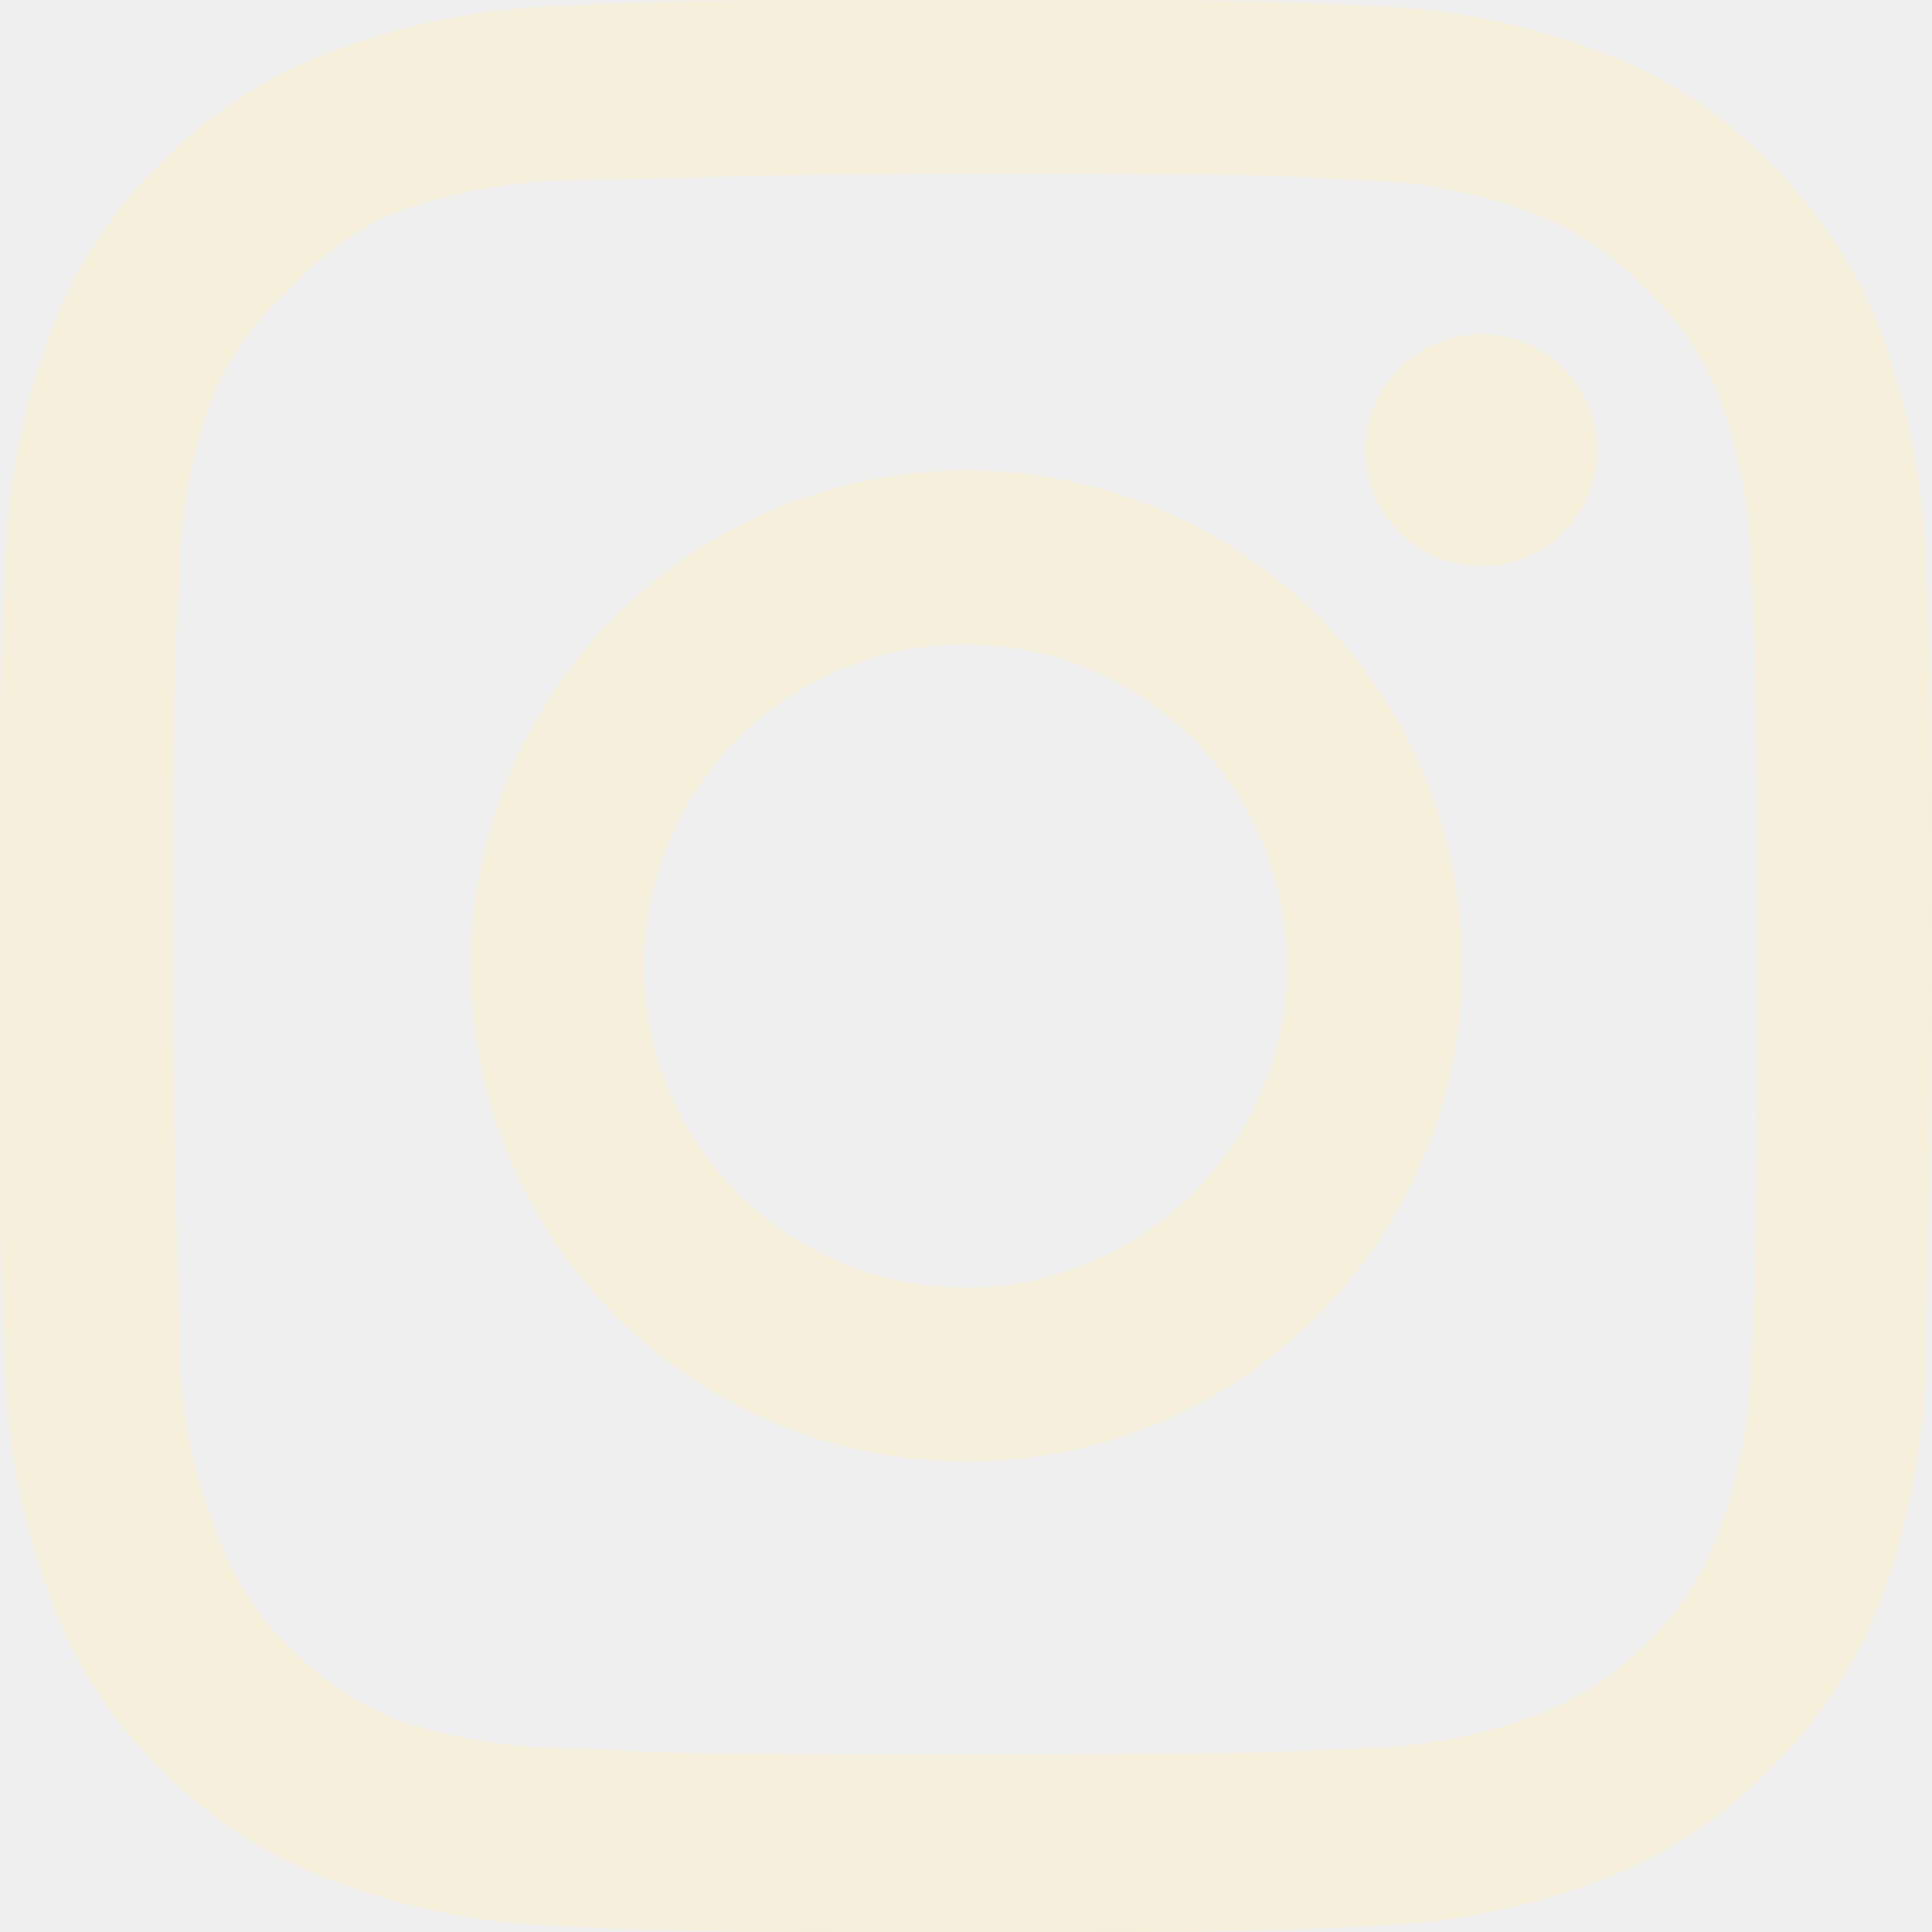
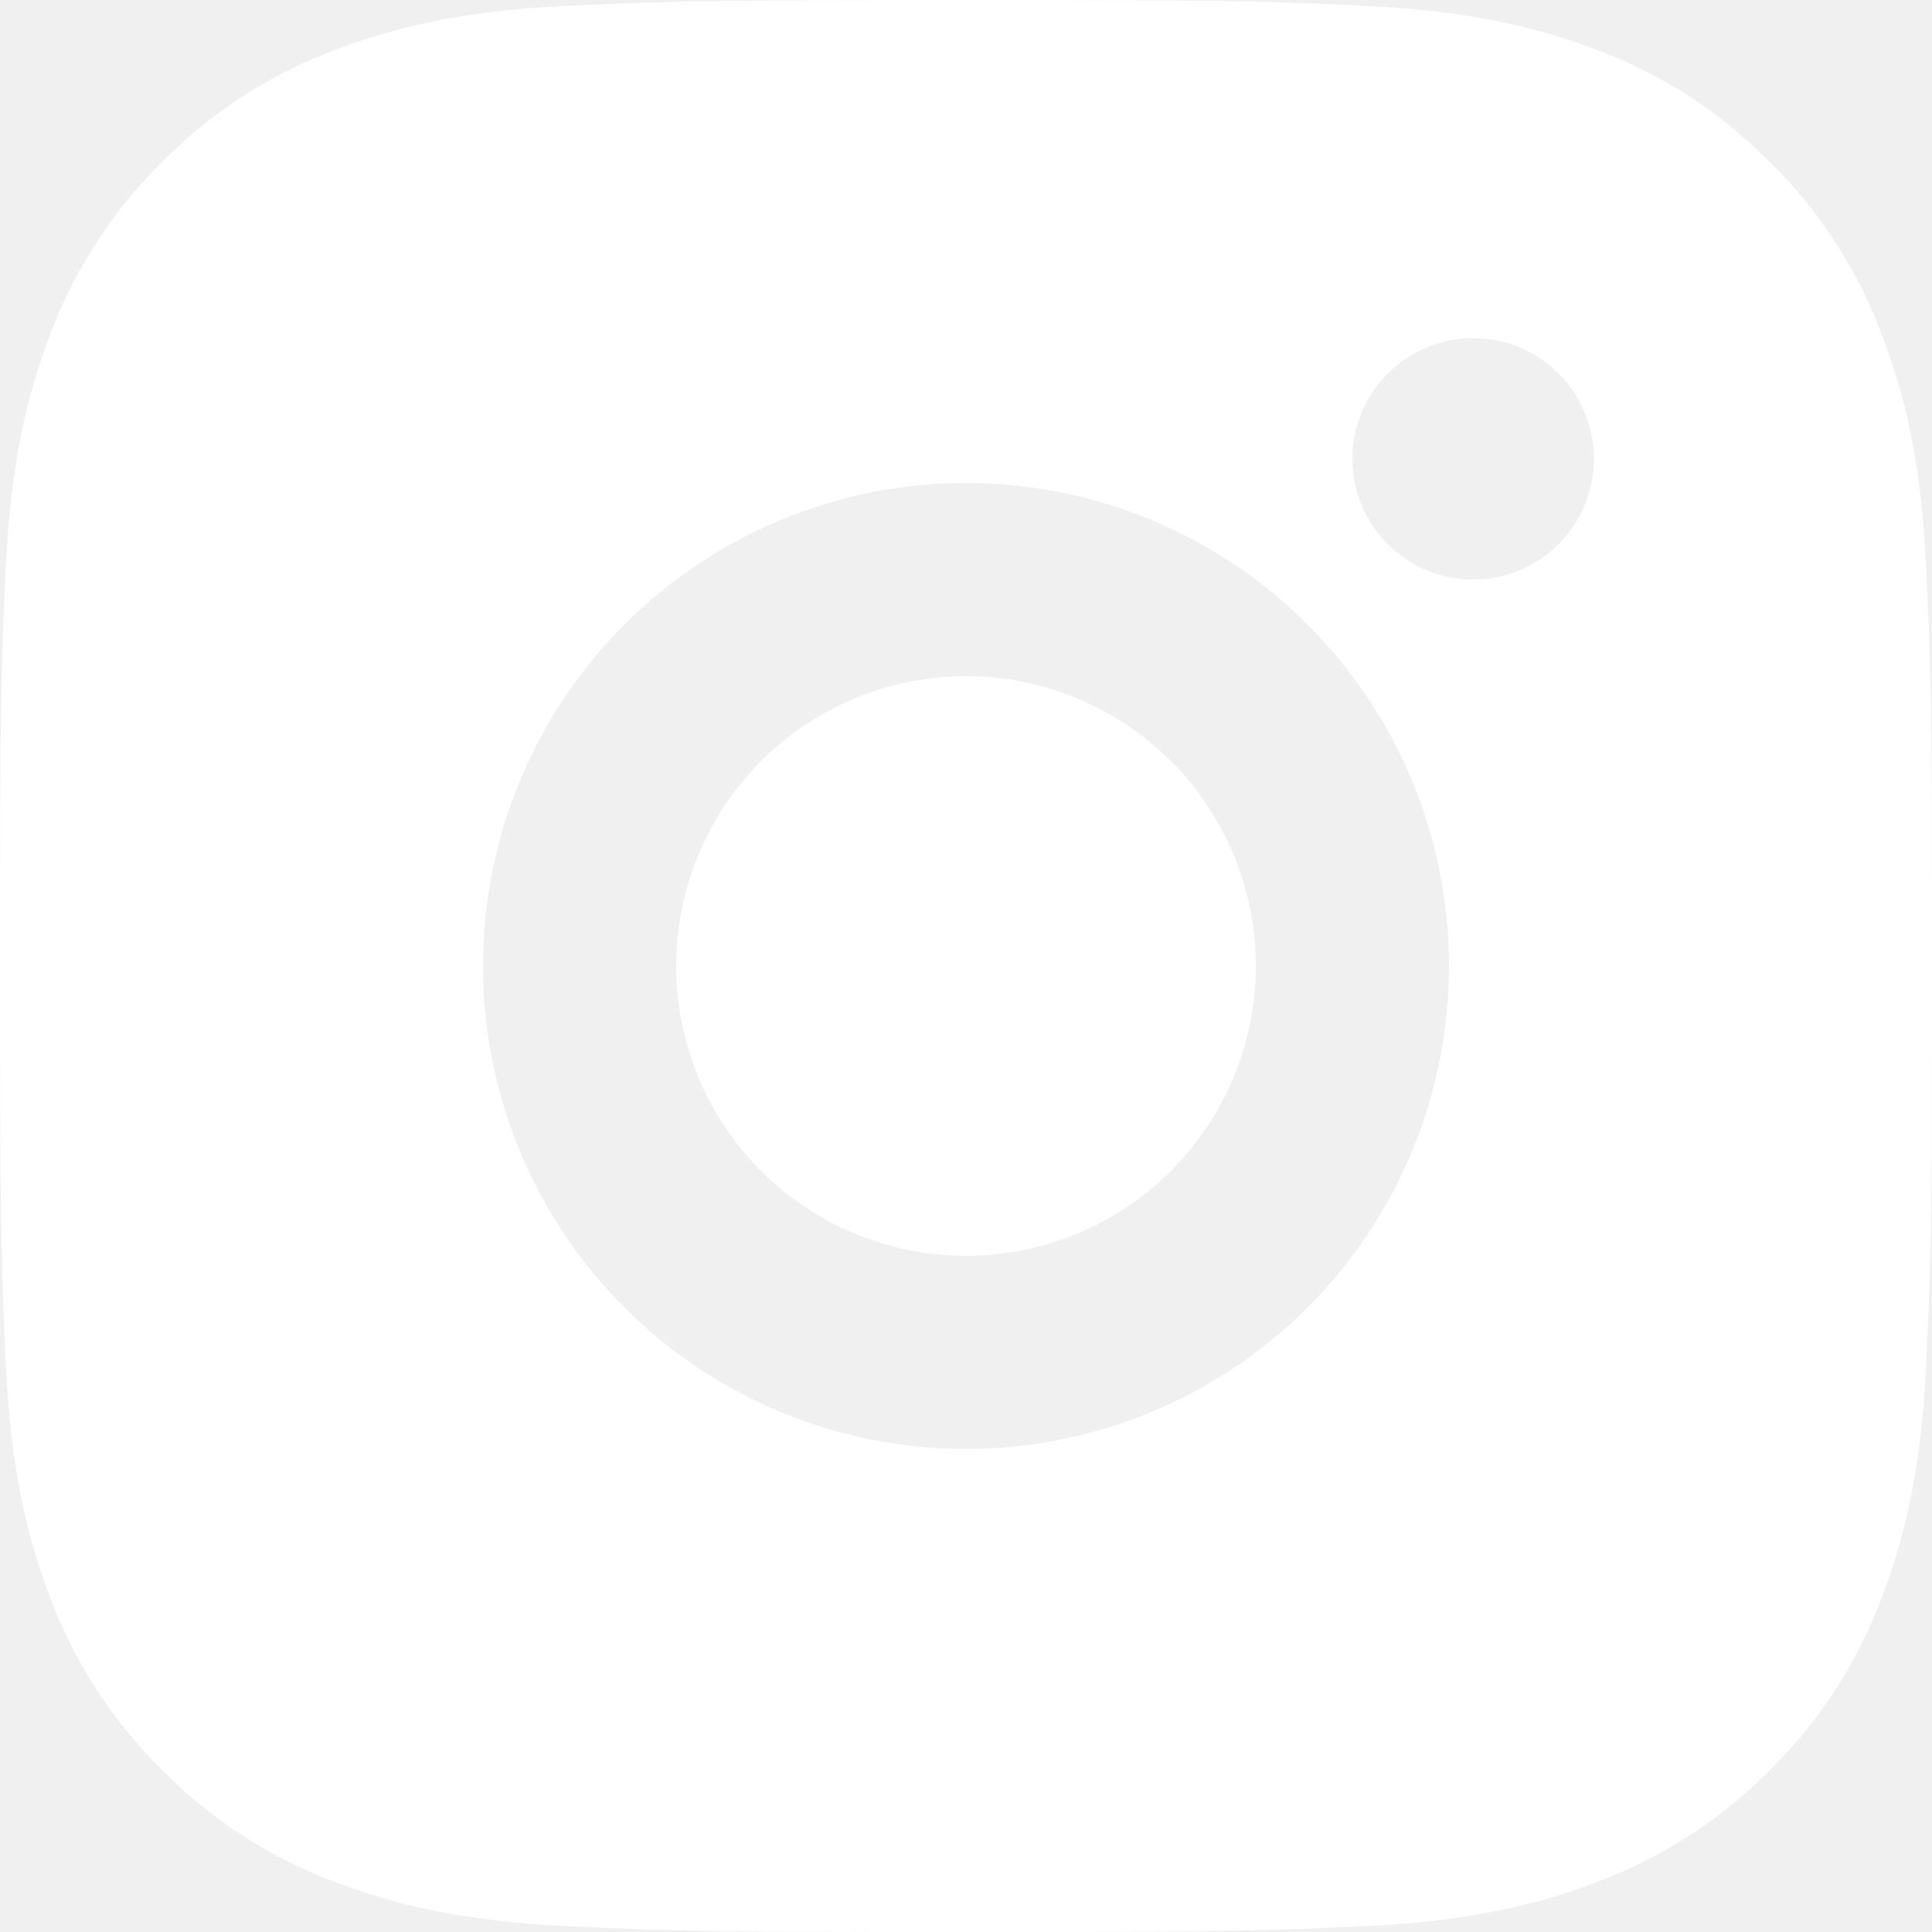
- <svg xmlns="http://www.w3.org/2000/svg" width="20" height="20" viewBox="0 0 20 20" fill="none">
-   <path d="M15.34 3.46C15.103 3.46 14.871 3.53 14.673 3.662C14.476 3.794 14.322 3.982 14.231 4.201C14.14 4.42 14.117 4.661 14.163 4.894C14.209 5.127 14.324 5.341 14.492 5.509C14.659 5.676 14.873 5.791 15.106 5.837C15.339 5.883 15.58 5.859 15.799 5.769C16.018 5.678 16.206 5.524 16.338 5.327C16.47 5.129 16.54 4.897 16.54 4.66C16.54 4.342 16.414 4.037 16.189 3.811C15.963 3.586 15.658 3.46 15.34 3.46ZM19.94 5.88C19.921 5.05 19.765 4.229 19.48 3.45C19.226 2.783 18.83 2.179 18.32 1.68C17.825 1.167 17.22 0.774 16.55 0.53C15.773 0.236 14.951 0.077 14.12 0.06C13.06 -5.58794e-08 12.72 0 10 0C7.28 0 6.94 -5.58794e-08 5.88 0.06C5.049 0.077 4.227 0.236 3.45 0.53C2.782 0.777 2.177 1.17 1.68 1.68C1.167 2.175 0.774 2.78 0.53 3.45C0.236 4.227 0.077 5.049 0.06 5.88C-5.58794e-08 6.94 0 7.28 0 10C0 12.72 -5.58794e-08 13.06 0.06 14.12C0.077 14.951 0.236 15.773 0.53 16.55C0.774 17.22 1.167 17.825 1.68 18.32C2.177 18.83 2.782 19.223 3.45 19.47C4.227 19.764 5.049 19.923 5.88 19.94C6.94 20 7.28 20 10 20C12.72 20 13.06 20 14.12 19.94C14.951 19.923 15.773 19.764 16.55 19.47C17.22 19.226 17.825 18.833 18.32 18.32C18.832 17.823 19.228 17.218 19.48 16.55C19.765 15.771 19.921 14.95 19.94 14.12C19.94 13.06 20 12.72 20 10C20 7.28 20 6.94 19.94 5.88ZM18.14 14C18.133 14.635 18.018 15.264 17.8 15.86C17.64 16.295 17.384 16.688 17.05 17.01C16.726 17.34 16.333 17.596 15.9 17.76C15.304 17.978 14.675 18.093 14.04 18.1C13.04 18.15 12.67 18.16 10.04 18.16C7.41 18.16 7.04 18.16 6.04 18.1C5.381 18.112 4.725 18.011 4.1 17.8C3.686 17.628 3.311 17.373 3 17.05C2.668 16.729 2.415 16.335 2.26 15.9C2.016 15.295 1.88 14.652 1.86 14C1.86 13 1.8 12.63 1.8 10C1.8 7.37 1.8 7 1.86 6C1.864 5.351 1.983 4.708 2.21 4.1C2.386 3.678 2.656 3.302 3 3C3.304 2.656 3.679 2.383 4.1 2.2C4.71 1.98 5.352 1.865 6 1.86C7 1.86 7.37 1.8 10 1.8C12.63 1.8 13 1.8 14 1.86C14.635 1.867 15.264 1.982 15.86 2.2C16.314 2.369 16.722 2.643 17.05 3C17.378 3.307 17.634 3.683 17.8 4.1C18.022 4.709 18.137 5.352 18.14 6C18.19 7 18.2 7.37 18.2 10C18.2 12.63 18.19 13 18.14 14ZM10 4.87C8.986 4.872 7.995 5.175 7.153 5.739C6.31 6.304 5.654 7.106 5.268 8.044C4.881 8.981 4.781 10.012 4.98 11.007C5.179 12.001 5.668 12.915 6.386 13.631C7.104 14.347 8.018 14.835 9.013 15.032C10.008 15.229 11.039 15.127 11.976 14.739C12.912 14.35 13.713 13.692 14.276 12.849C14.839 12.006 15.14 11.014 15.14 10C15.141 9.325 15.009 8.657 14.751 8.033C14.493 7.409 14.115 6.843 13.637 6.366C13.159 5.889 12.592 5.512 11.968 5.255C11.344 4.998 10.675 4.867 10 4.87ZM10 13.33C9.341 13.33 8.698 13.135 8.15 12.769C7.602 12.403 7.176 11.883 6.923 11.274C6.671 10.666 6.606 9.996 6.734 9.35C6.862 8.704 7.18 8.111 7.645 7.645C8.111 7.18 8.704 6.862 9.35 6.734C9.996 6.606 10.666 6.671 11.274 6.923C11.883 7.176 12.403 7.602 12.769 8.15C13.135 8.698 13.33 9.341 13.33 10C13.33 10.437 13.244 10.87 13.076 11.274C12.909 11.678 12.664 12.045 12.355 12.355C12.045 12.664 11.678 12.909 11.274 13.076C10.87 13.244 10.437 13.33 10 13.33Z" fill="#F5EFDB" />
+ <svg xmlns="http://www.w3.org/2000/svg" width="27" height="27" viewBox="0 0 27 27" fill="none">
+   <path d="M13.5 0C17.168 0 17.626 0.013 19.065 0.081C20.503 0.148 21.481 0.374 22.343 0.709C23.233 1.052 23.984 1.516 24.735 2.265C25.421 2.94 25.952 3.756 26.291 4.657C26.625 5.517 26.852 6.498 26.919 7.935C26.983 9.374 27 9.832 27 13.5C27 17.168 26.986 17.626 26.919 19.065C26.852 20.503 26.625 21.481 26.291 22.343C25.953 23.244 25.422 24.061 24.735 24.735C24.06 25.421 23.243 25.952 22.343 26.291C21.483 26.625 20.503 26.852 19.065 26.919C17.626 26.983 17.168 27 13.5 27C9.832 27 9.374 26.986 7.935 26.919C6.498 26.852 5.519 26.625 4.657 26.291C3.756 25.953 2.94 25.422 2.265 24.735C1.579 24.06 1.048 23.244 0.709 22.343C0.374 21.483 0.148 20.503 0.081 19.065C0.018 17.626 0 17.168 0 13.5C0 9.832 0.013 9.374 0.081 7.935C0.148 6.496 0.374 5.519 0.709 4.657C1.047 3.756 1.578 2.939 2.265 2.265C2.94 1.578 3.756 1.047 4.657 0.709C5.519 0.374 6.496 0.148 7.935 0.081C9.374 0.018 9.832 0 13.5 0ZM13.5 6.75C11.71 6.75 9.993 7.461 8.727 8.727C7.461 9.993 6.75 11.71 6.75 13.5C6.75 15.29 7.461 17.007 8.727 18.273C9.993 19.539 11.71 20.25 13.5 20.25C15.29 20.25 17.007 19.539 18.273 18.273C19.539 17.007 20.25 15.29 20.25 13.5C20.25 11.71 19.539 9.993 18.273 8.727C17.007 7.461 15.29 6.75 13.5 6.75ZM22.275 6.412C22.275 5.965 22.097 5.536 21.781 5.219C21.464 4.903 21.035 4.725 20.587 4.725C20.14 4.725 19.711 4.903 19.394 5.219C19.078 5.536 18.9 5.965 18.9 6.412C18.9 6.86 19.078 7.289 19.394 7.606C19.711 7.922 20.14 8.1 20.587 8.1C21.035 8.1 21.464 7.922 21.781 7.606C22.097 7.289 22.275 6.86 22.275 6.412ZM13.5 9.45C14.574 9.45 15.604 9.877 16.364 10.636C17.123 11.396 17.55 12.426 17.55 13.5C17.55 14.574 17.123 15.604 16.364 16.364C15.604 17.123 14.574 17.55 13.5 17.55C12.426 17.55 11.396 17.123 10.636 16.364C9.877 15.604 9.45 14.574 9.45 13.5C9.45 12.426 9.877 11.396 10.636 10.636C11.396 9.877 12.426 9.45 13.5 9.45Z" fill="white" />
</svg>
